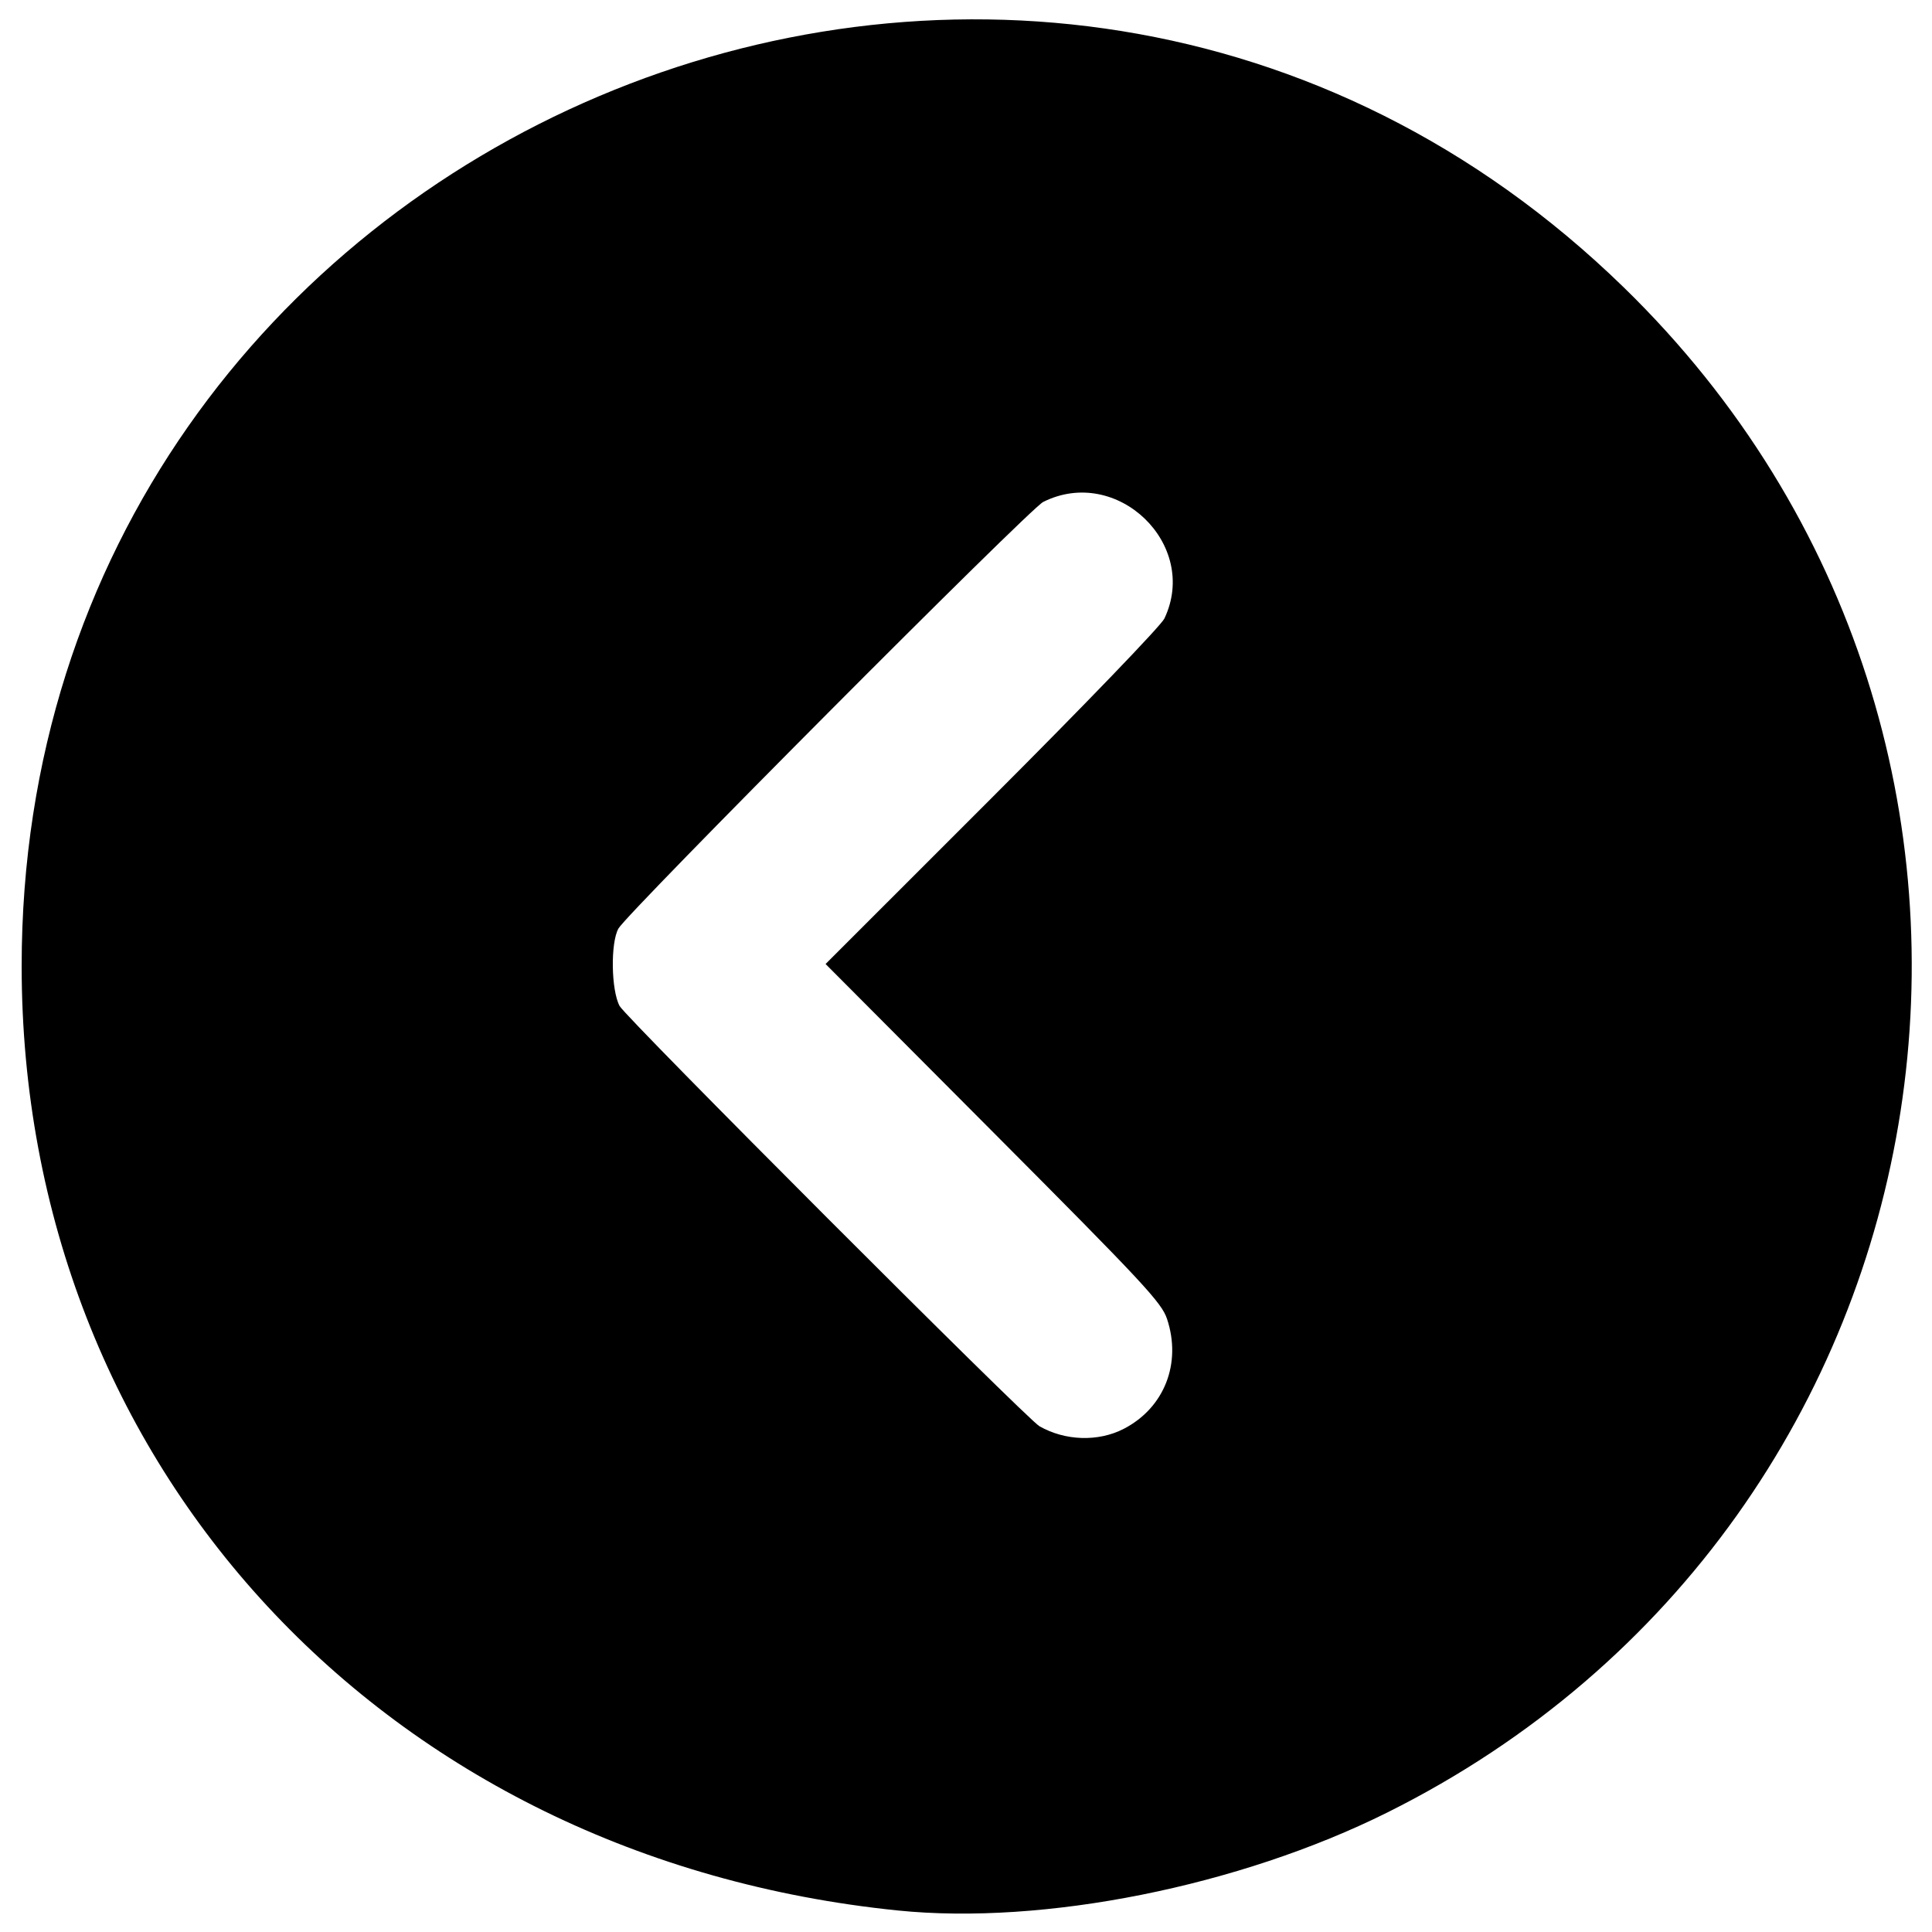
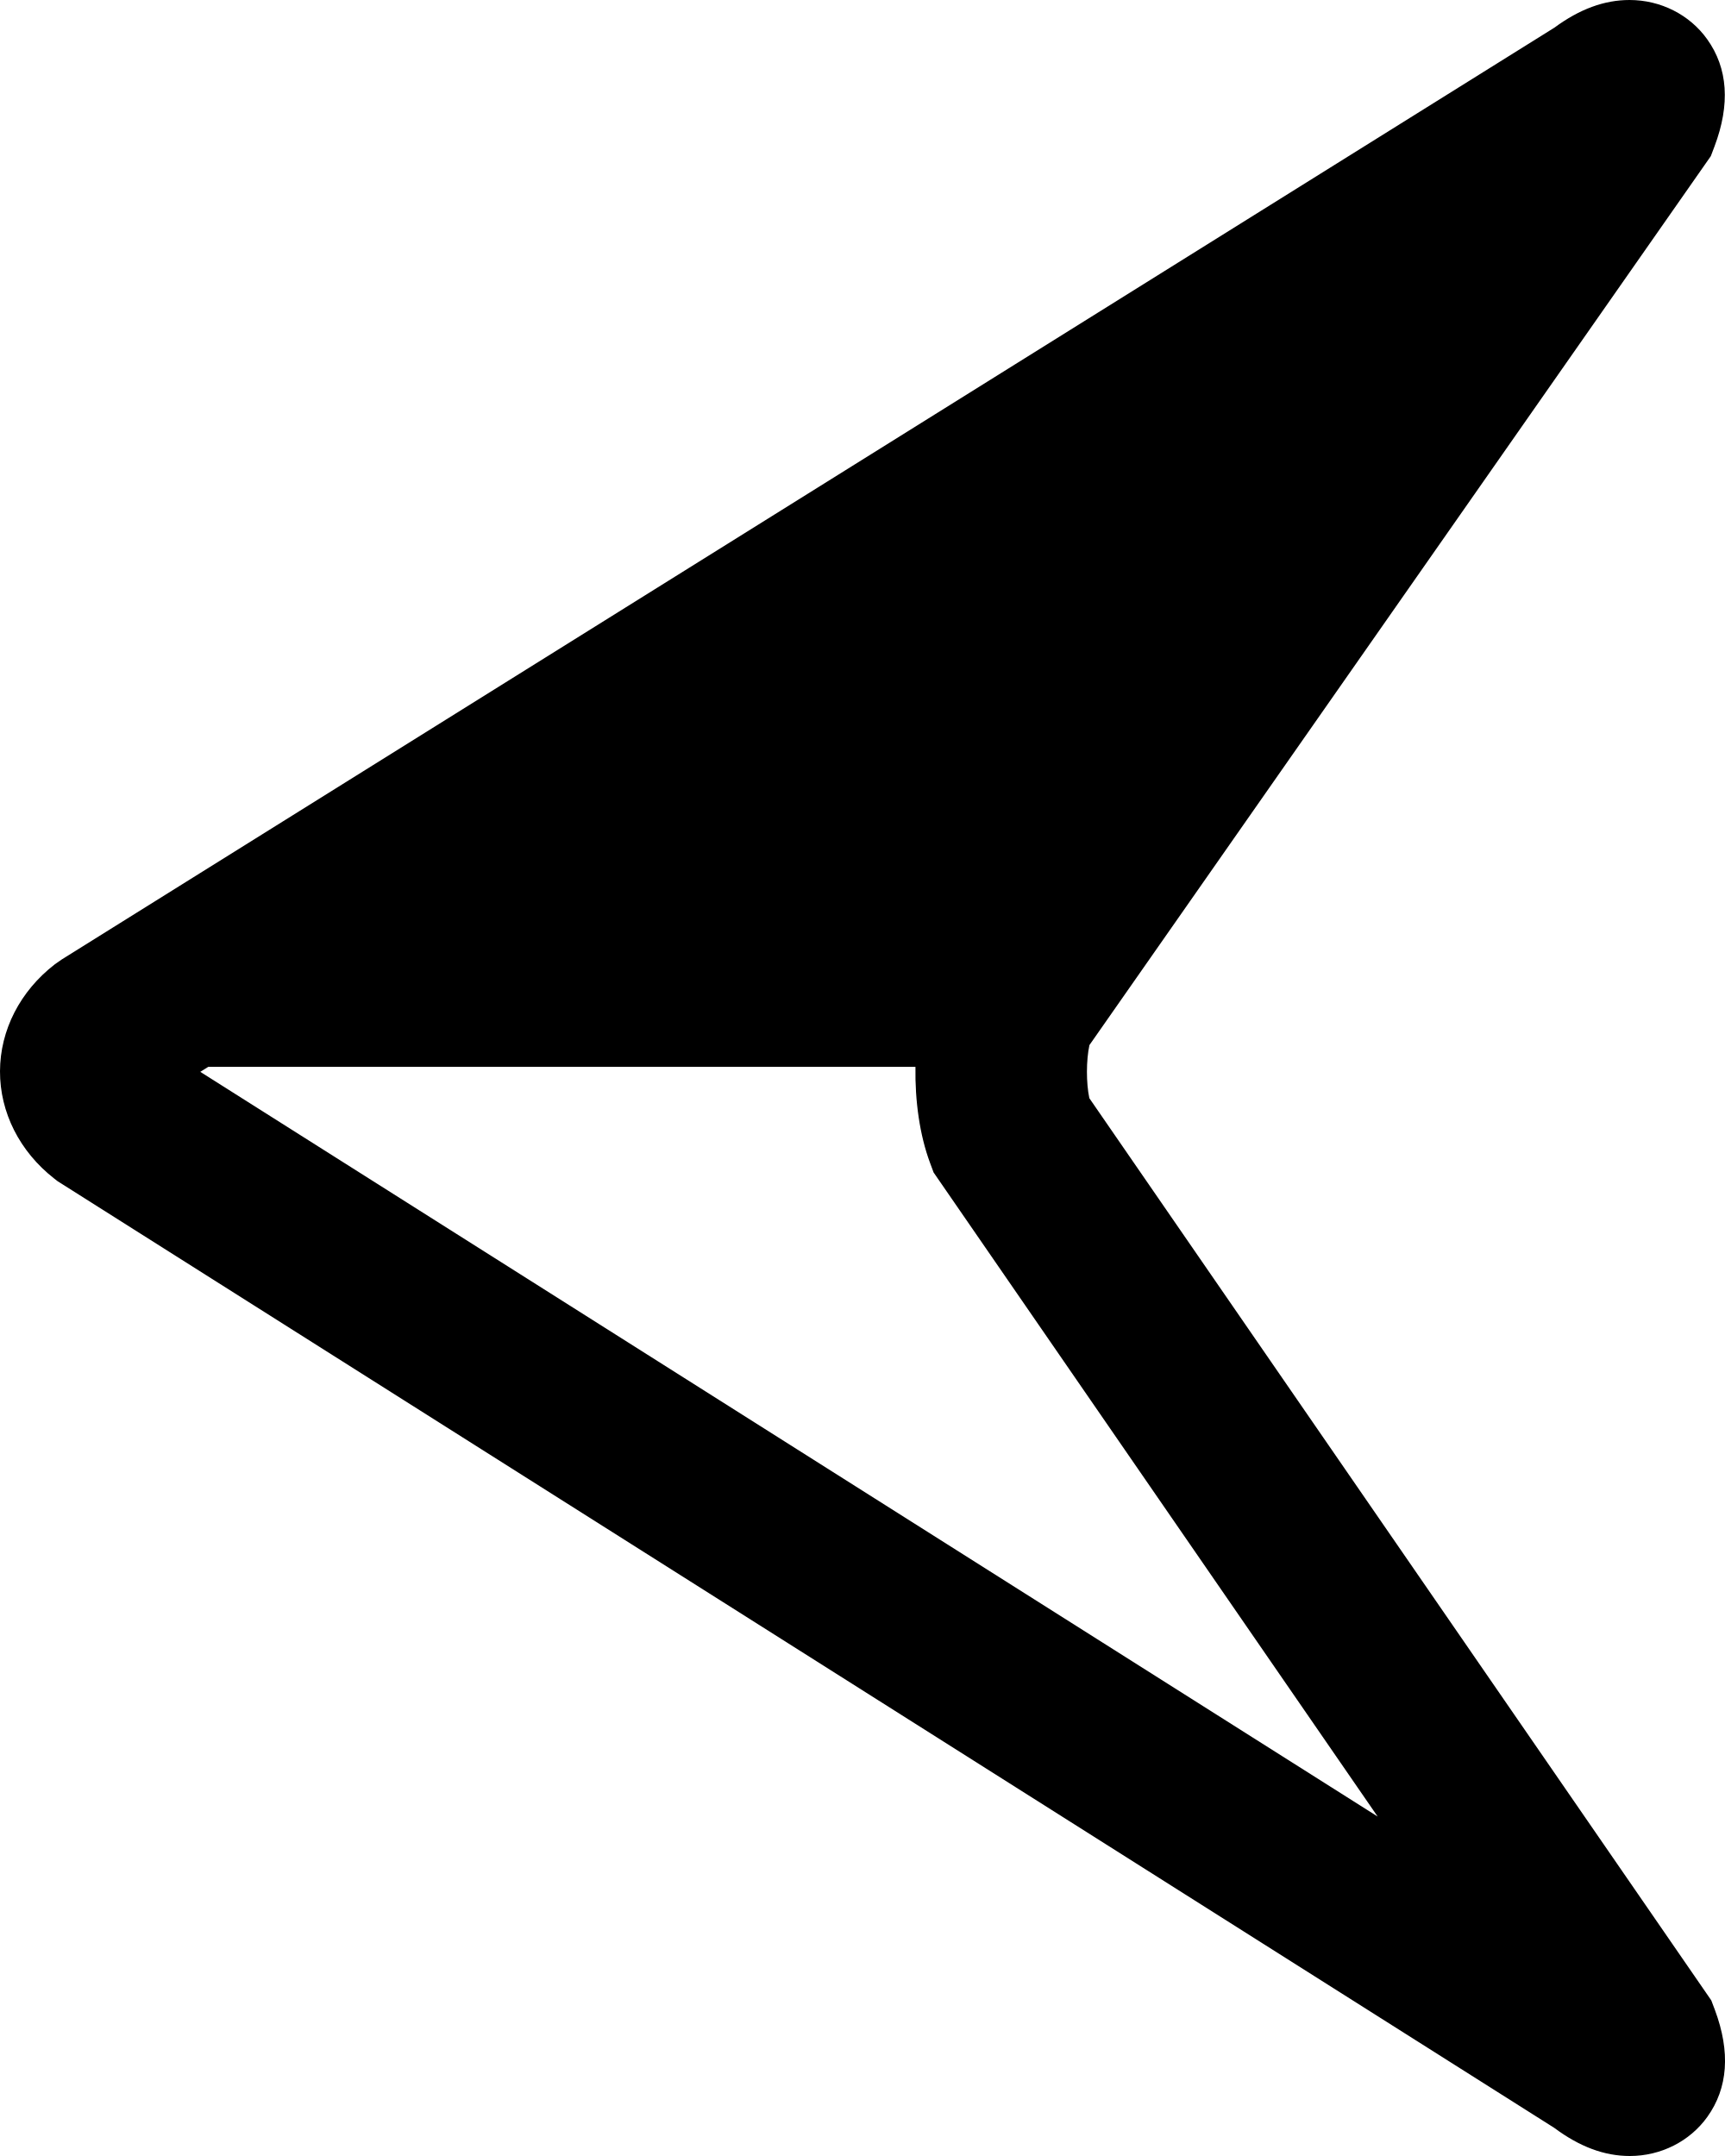
- <svg xmlns="http://www.w3.org/2000/svg" width="100" height="100" viewBox="0 0 100 100" version="1.1" id="svg4452" xml:space="preserve">
+ <svg xmlns="http://www.w3.org/2000/svg" width="40" height="50" viewBox="0 0 40 50" version="1.1" id="svg4452" xml:space="preserve">
  <defs id="defs4449" />
  <g id="layer1">
-     <path style="fill:#000000" d="M 46.459,98.885 C 19.929,96.179 1.121,75.899 1.121,50 1.121,6.85 53.164,-15.195 84.045,14.874 108.303,38.493 102.062,78.743 71.806,93.815 64.141,97.633 54.023,99.657 46.459,98.885 Z M 58.158,73.96 c 2.104,-1.082 3.014,-3.388 2.247,-5.694 -0.281,-0.846 -1.208,-1.841 -8.993,-9.656 l -8.68,-8.713 8.611,-8.61 c 4.809,-4.808 8.75,-8.902 8.926,-9.272 1.821,-3.837 -2.457,-7.95 -6.276,-6.033 -0.706,0.354 -21.524,21.262 -21.982,22.077 -0.417,0.741 -0.38,3.196 0.061,4.013 0.329,0.609 21.072,21.373 21.727,21.748 1.329,0.761 3.044,0.816 4.359,0.14 z" id="path1" />
+     <path d="m 39.671,3.621 0.085,-0.224 C 40.125,2.419 40.068,1.582 39.586,0.909 39.18,0.34 38.507,-10e-6 37.786,-10e-6 c -0.585,0 -1.156,0.21 -1.743,0.642 l -34.608,21.607 -0.162,0.113 C 0.467,22.984 0.003,23.889 1.4916794e-5,24.843 -0.003,25.797 0.455,26.705 1.257,27.332 l 0.078,0.061 L 36.04,49.347 c 0.589,0.439 1.163,0.653 1.753,0.653 0.717,0 1.389,-0.338 1.796,-0.905 0.481,-0.671 0.541,-1.505 0.177,-2.482 L 39.682,46.391 25.26,25.468 c -0.075,-0.351 -0.074,-0.879 0.002,-1.231 z M 31.945,42.127 4.644,24.857 4.83,24.741 H 21.228 c -0.013,0.788 0.098,1.583 0.338,2.227 l 0.083,0.223 z" id="path1" style="stroke-width:0.086" />
  </g>
</svg>
